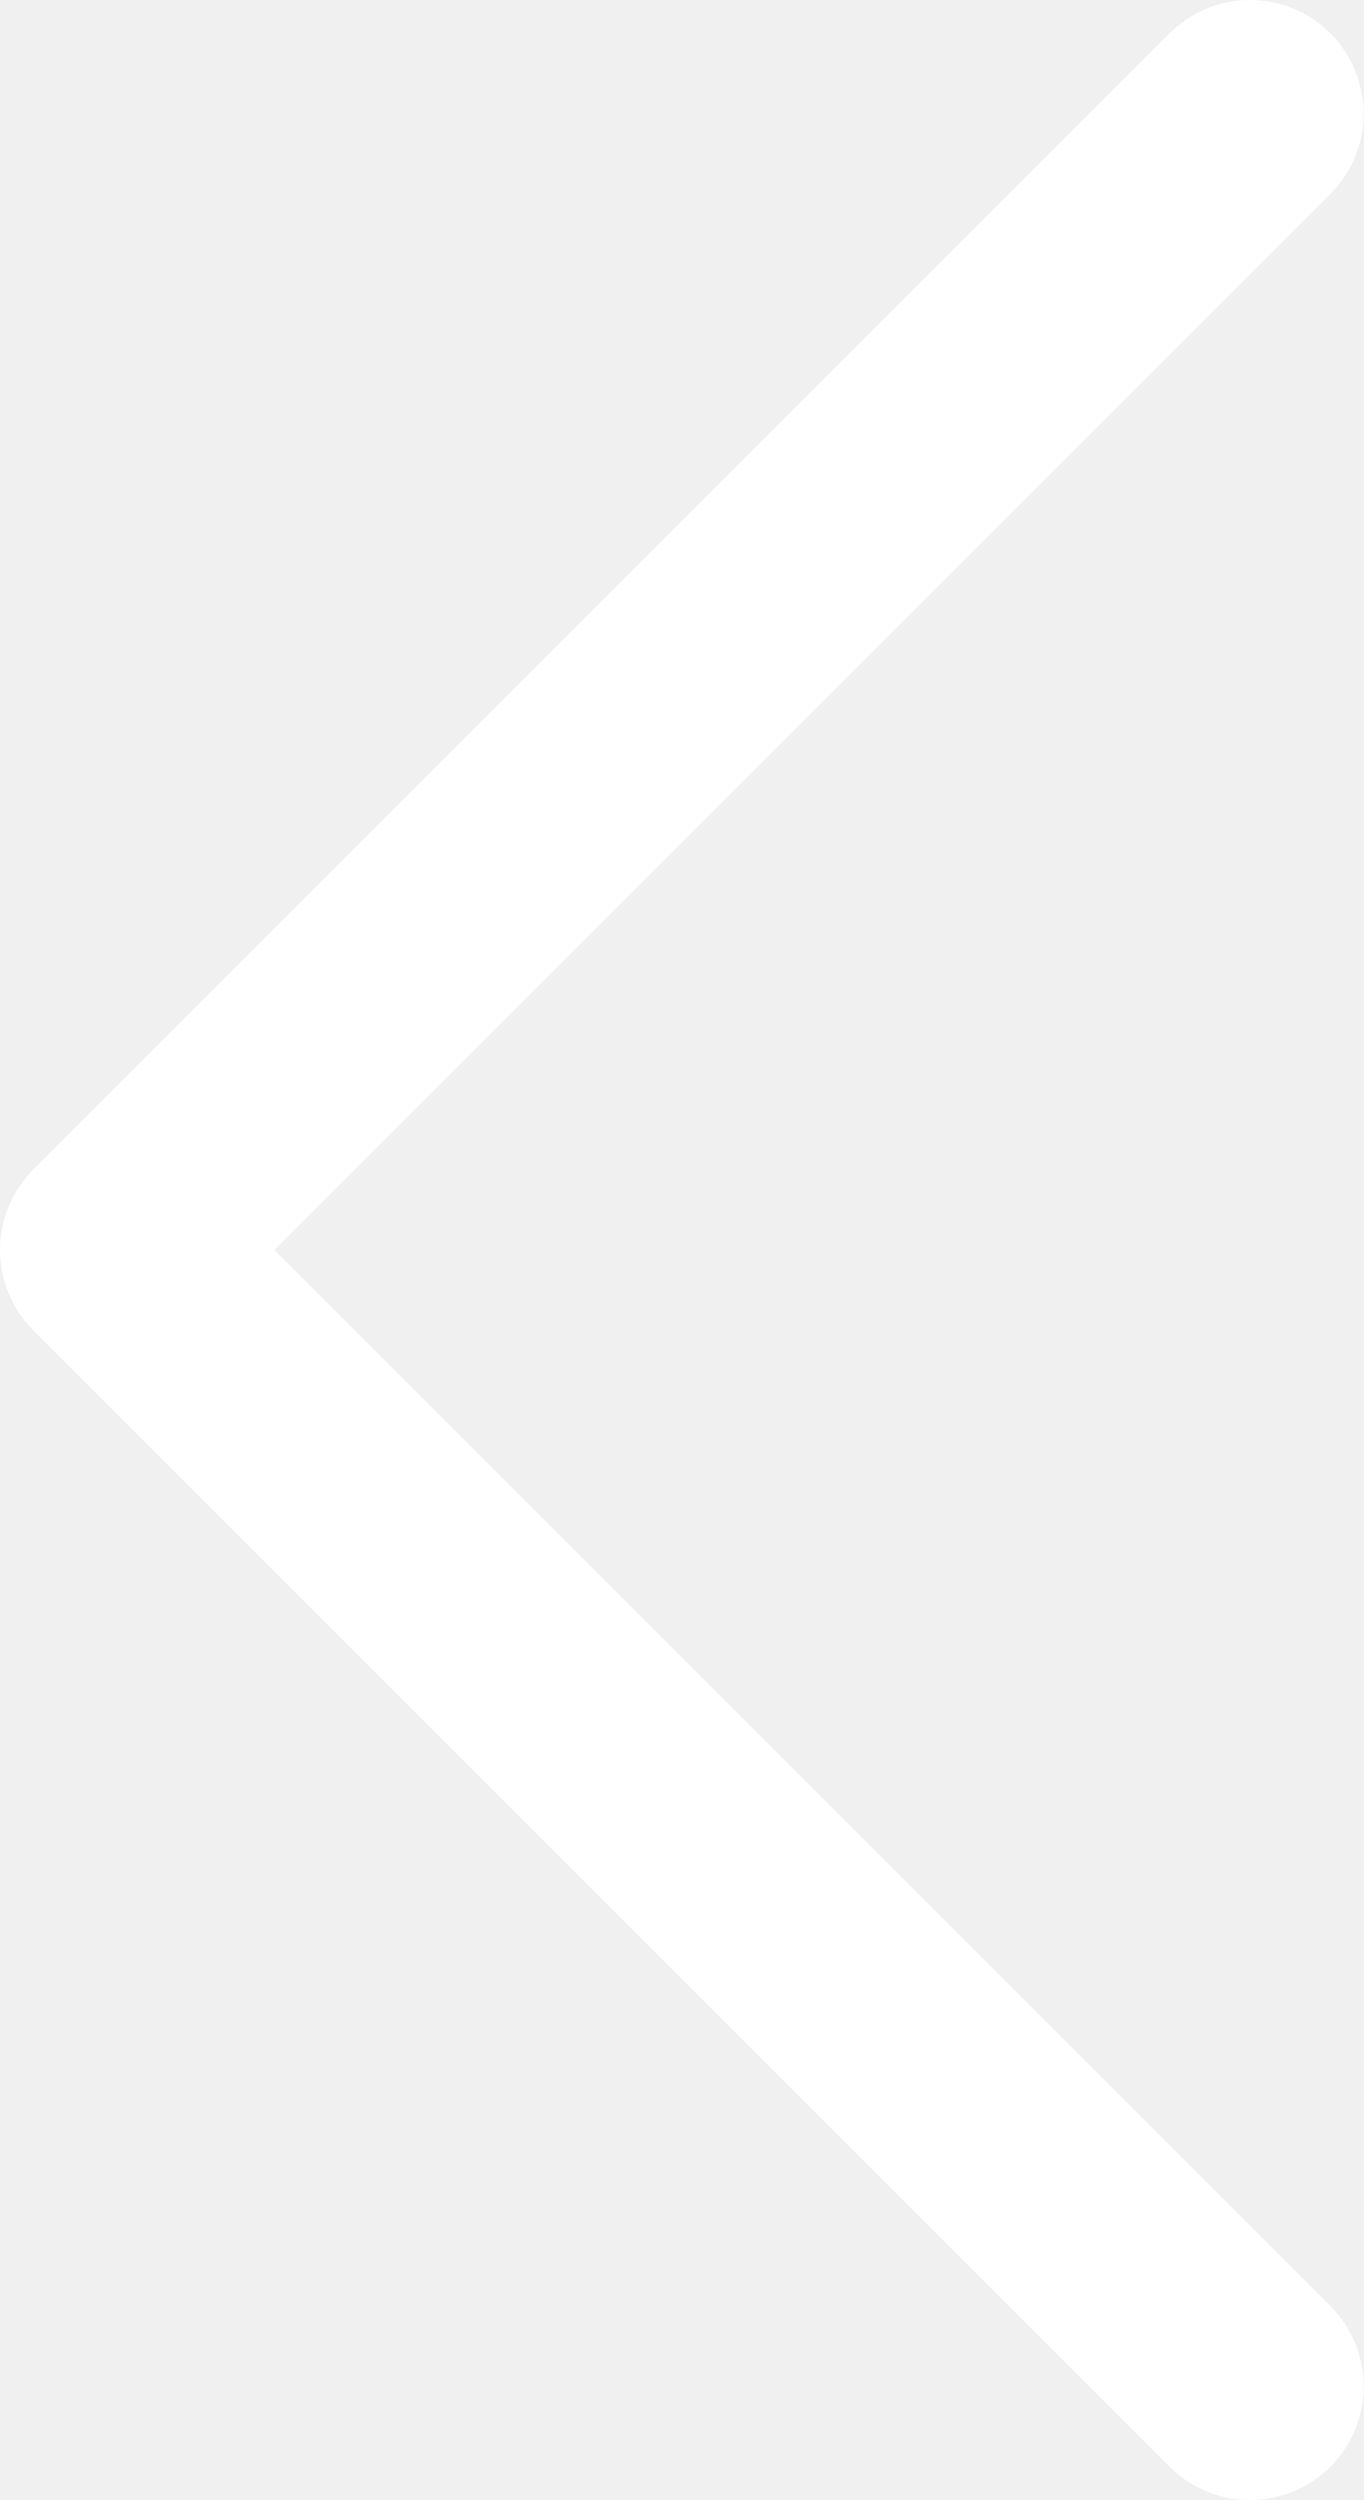
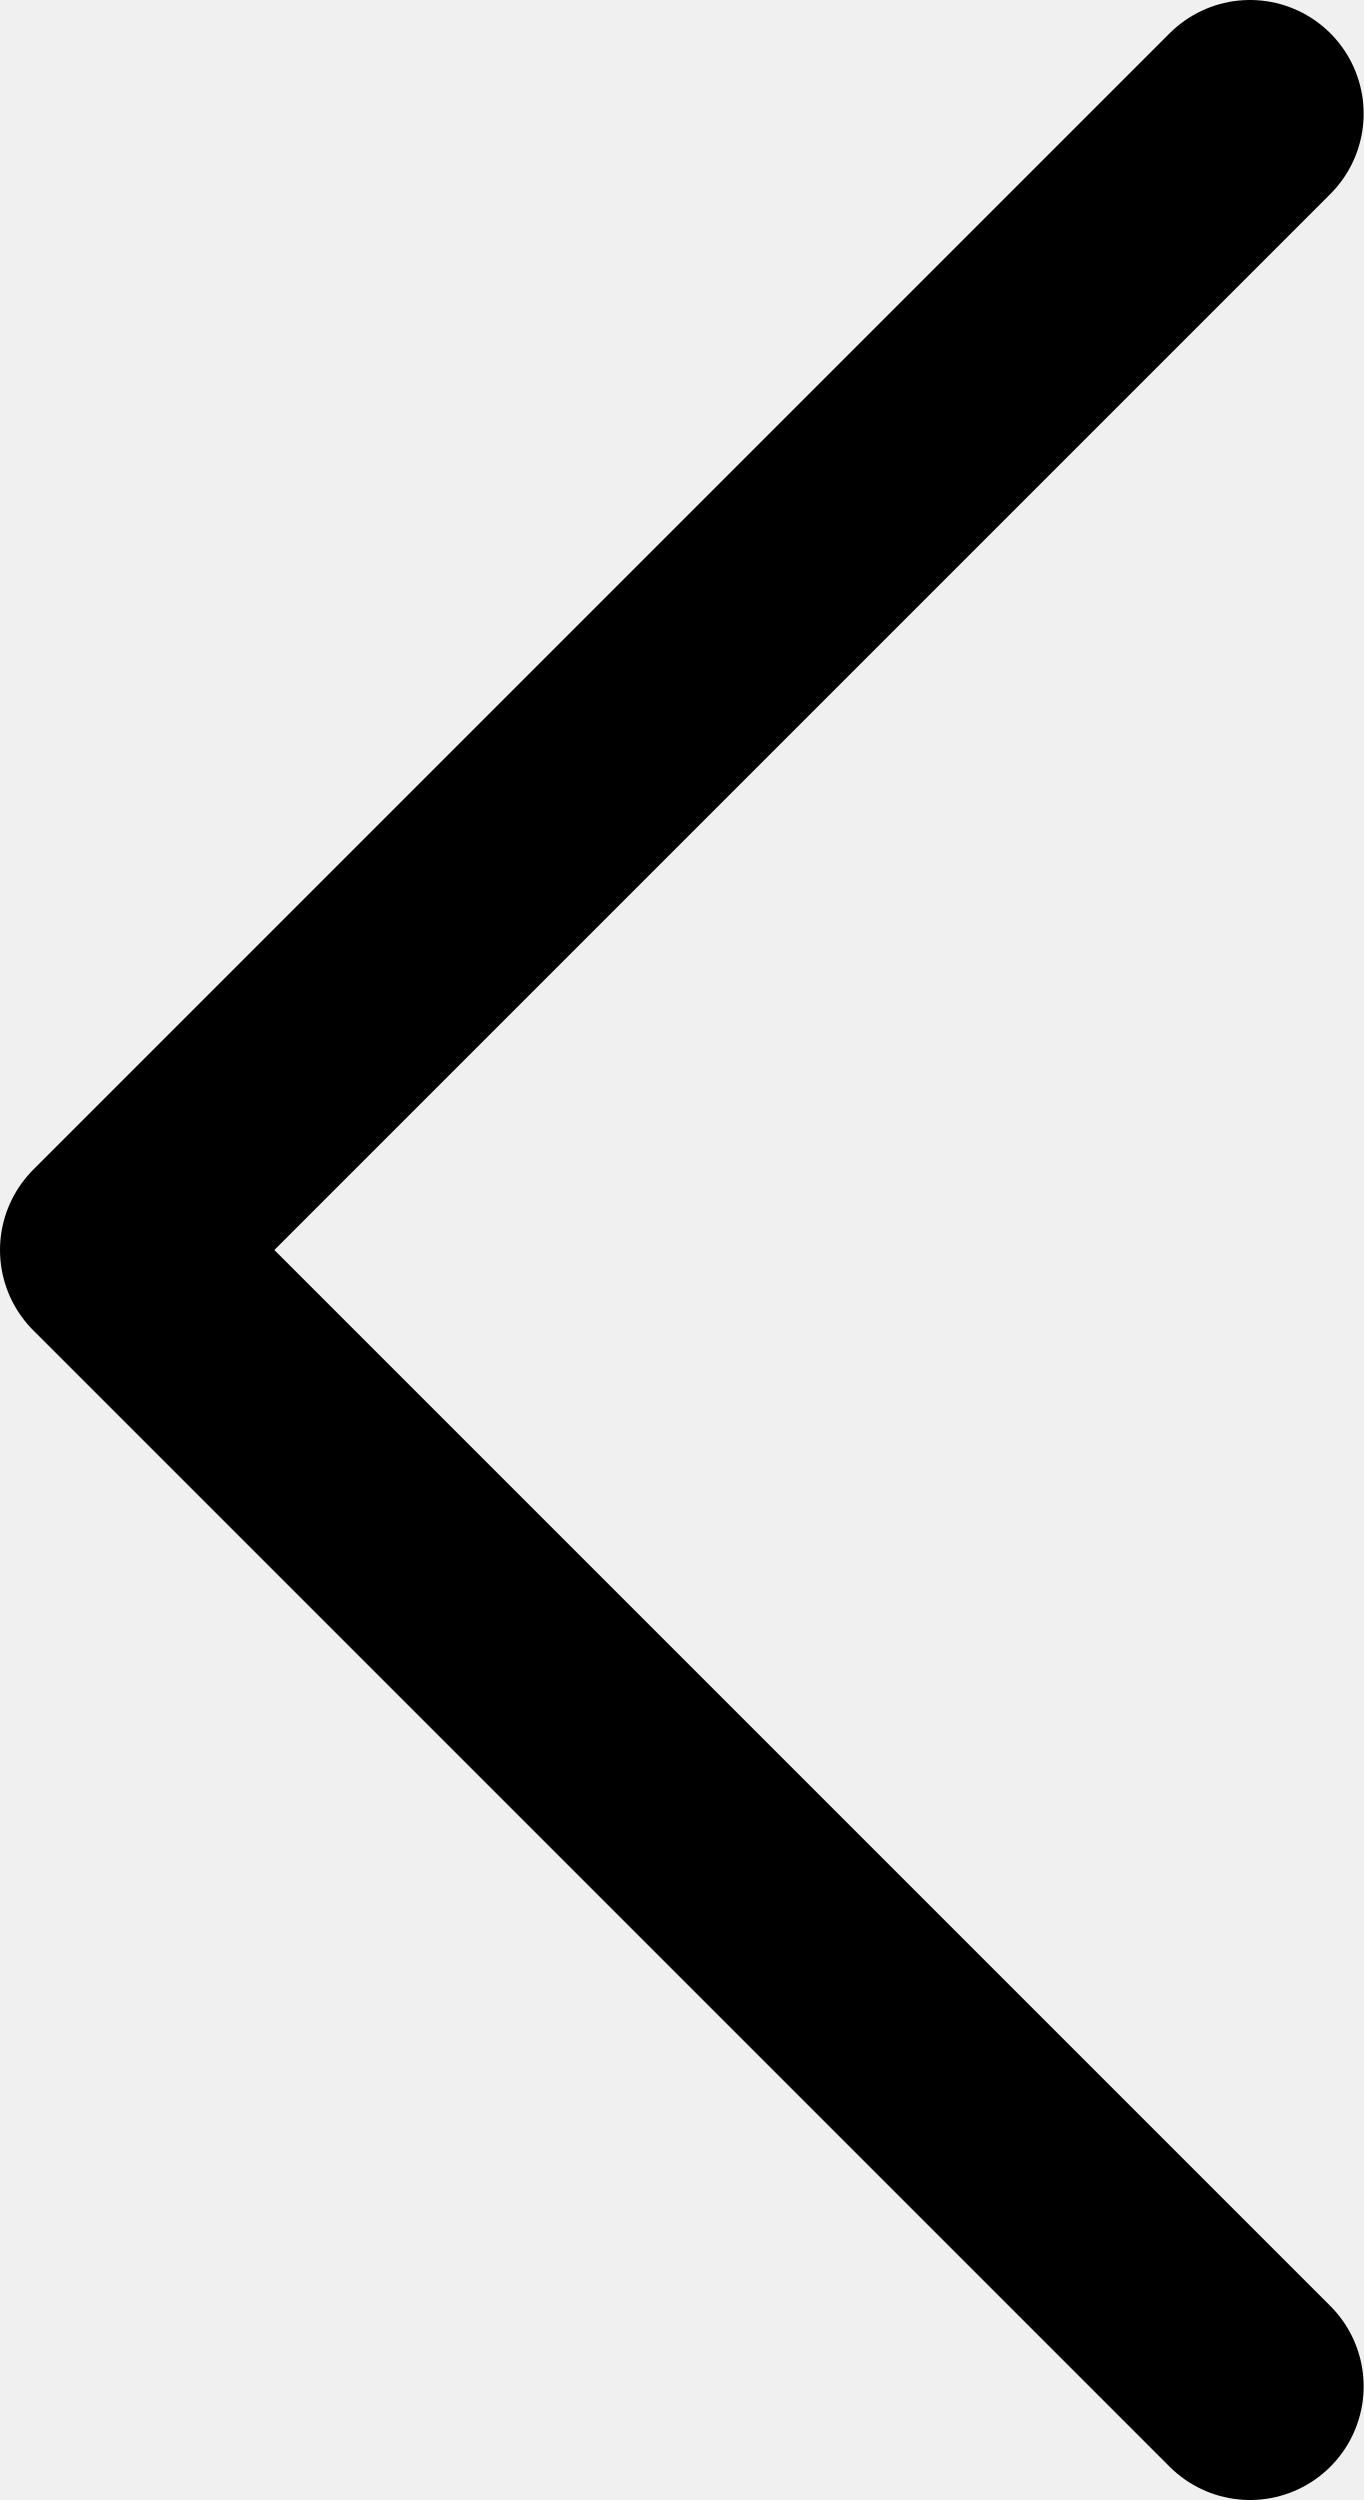
<svg xmlns="http://www.w3.org/2000/svg" width="12" height="22" viewBox="0 0 12 22" fill="none">
-   <path d="M11 21L1 11L11 1" stroke="white" stroke-width="2" stroke-linecap="round" stroke-linejoin="round" />
+   <path d="M11 21L1 11L11 1" stroke="black" stroke-width="2" stroke-linecap="round" stroke-linejoin="round" />
</svg>
